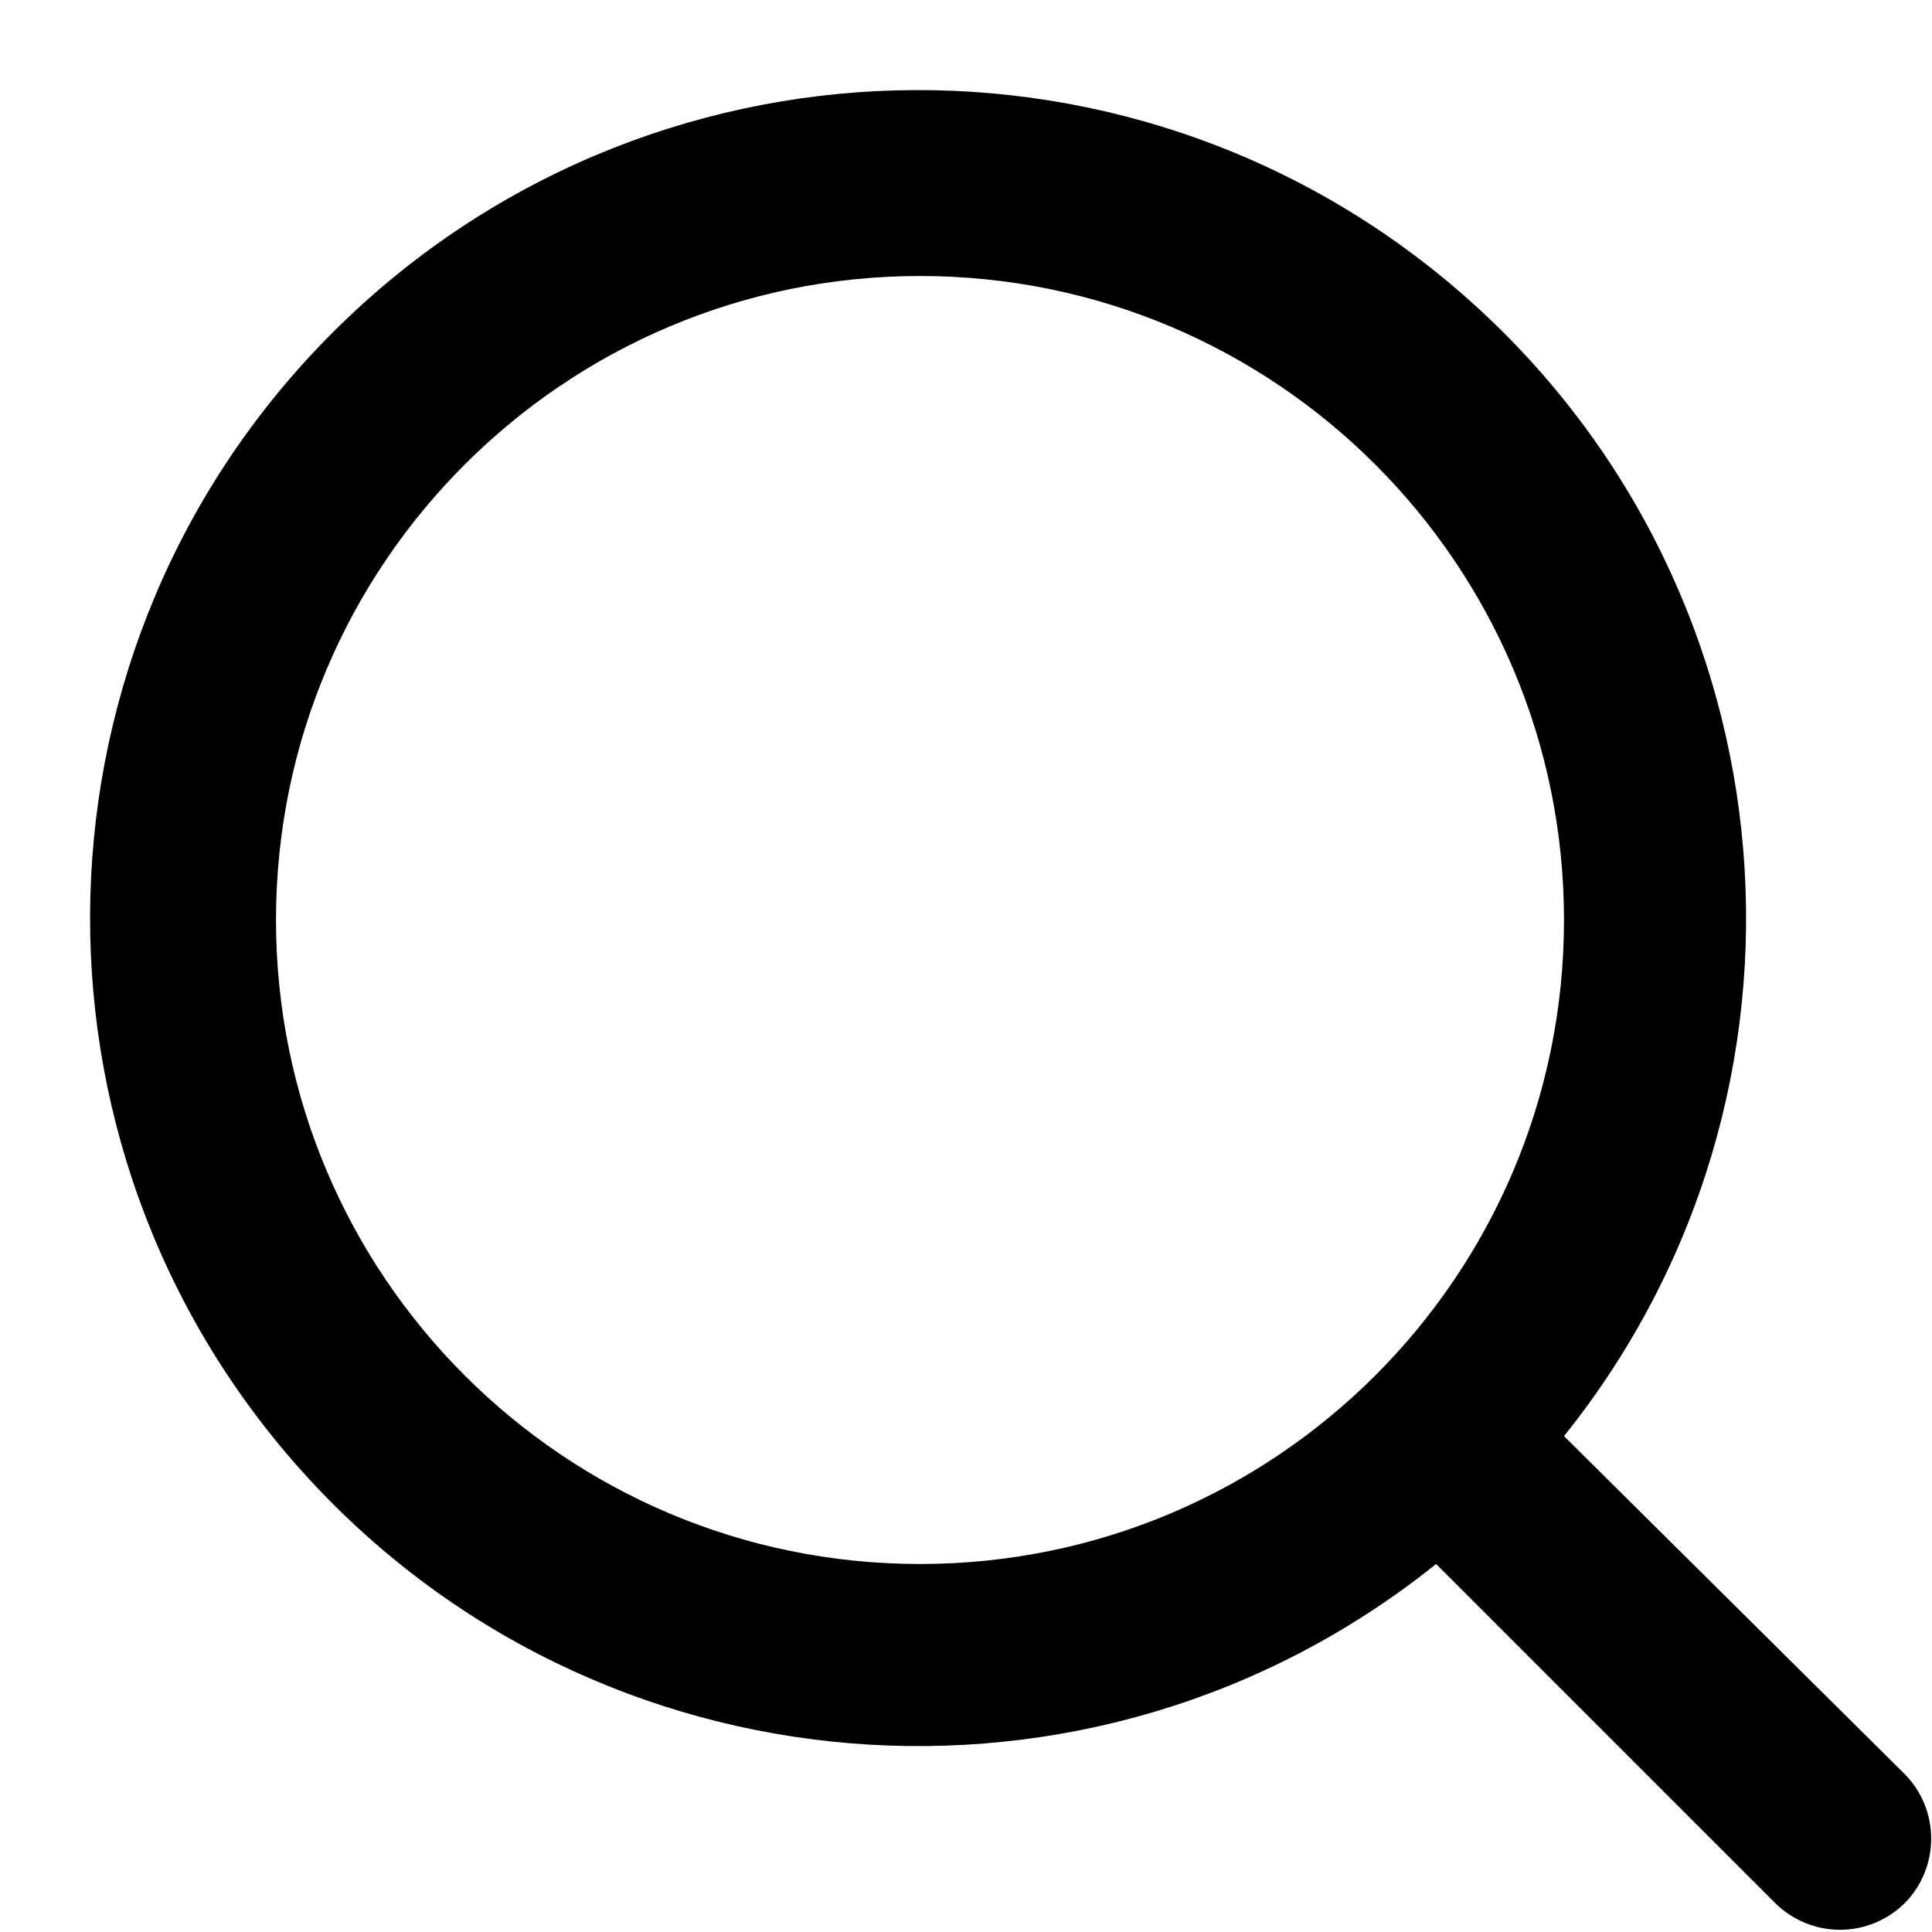
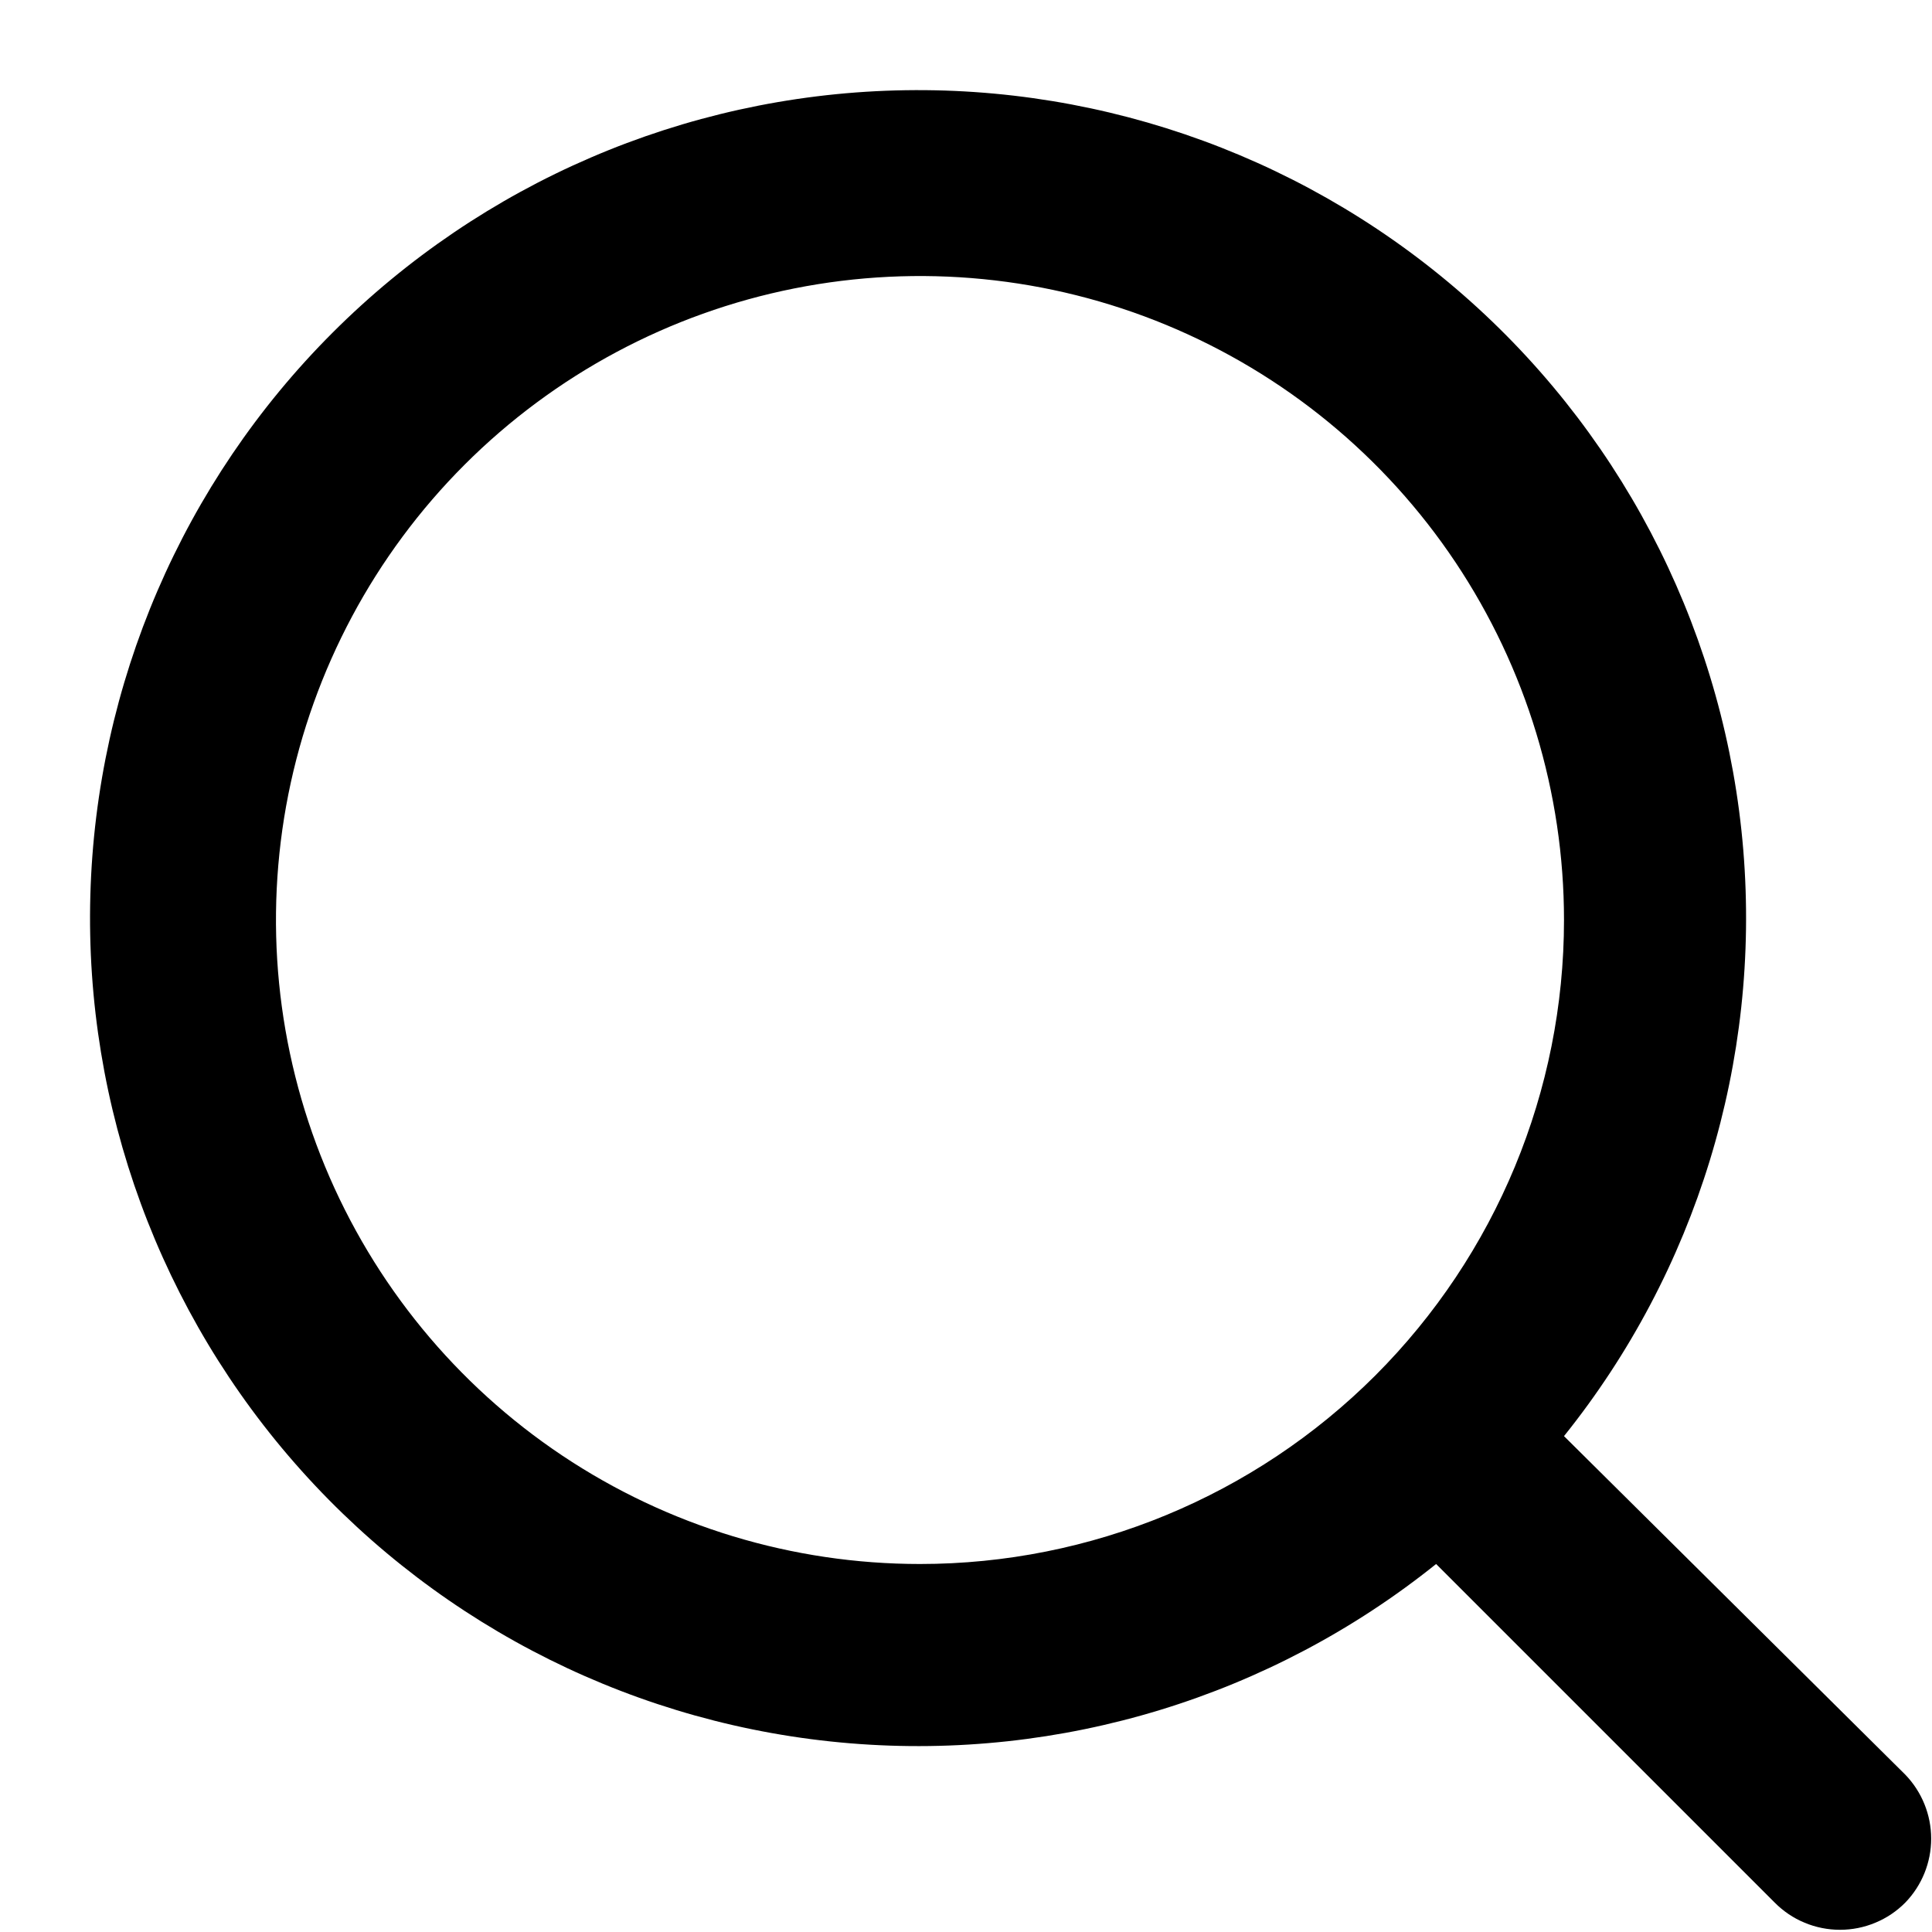
<svg xmlns="http://www.w3.org/2000/svg" width="21" height="21" viewBox="0 0 21 21" fill="none">
-   <path fill="CurrentColor" d="M20.71 19.29 17 15.61A9 9 0 1 0 15.61 17l3.68 3.68a1 1 0 0 0 1.42 0 1 1 0 0 0 0-1.39ZM10 17a7 7 0 1 1 0-14 7 7 0 0 1 0 14Z" />
+   <path d="M20.71 19.29L17 15.61C18.44 13.815 19.137 11.536 18.949 9.242C18.76 6.948 17.7 4.813 15.985 3.277C14.271 1.741 12.034 0.92 9.733 0.983C7.432 1.046 5.243 1.988 3.615 3.616C1.987 5.243 1.045 7.432 0.982 9.733C0.919 12.034 1.74 14.272 3.277 15.986C4.813 17.7 6.947 18.761 9.241 18.949C11.535 19.138 13.814 18.441 15.61 17L19.29 20.68C19.383 20.774 19.494 20.849 19.615 20.899C19.737 20.95 19.868 20.976 20 20.976C20.132 20.976 20.263 20.95 20.384 20.899C20.506 20.849 20.617 20.774 20.71 20.68C20.89 20.494 20.991 20.245 20.991 19.985C20.991 19.726 20.89 19.477 20.71 19.29ZM10 17C8.615 17 7.262 16.59 6.111 15.821C4.96 15.052 4.063 13.958 3.533 12.679C3.003 11.4 2.864 9.993 3.134 8.635C3.405 7.277 4.071 6.03 5.05 5.051C6.029 4.072 7.276 3.405 8.634 3.135C9.992 2.865 11.4 3.003 12.679 3.533C13.958 4.063 15.051 4.96 15.82 6.111C16.589 7.263 17 8.616 17 10C17 11.857 16.262 13.637 14.95 14.95C13.637 16.263 11.856 17 10 17Z" fill="CurrentColor" />
</svg>
